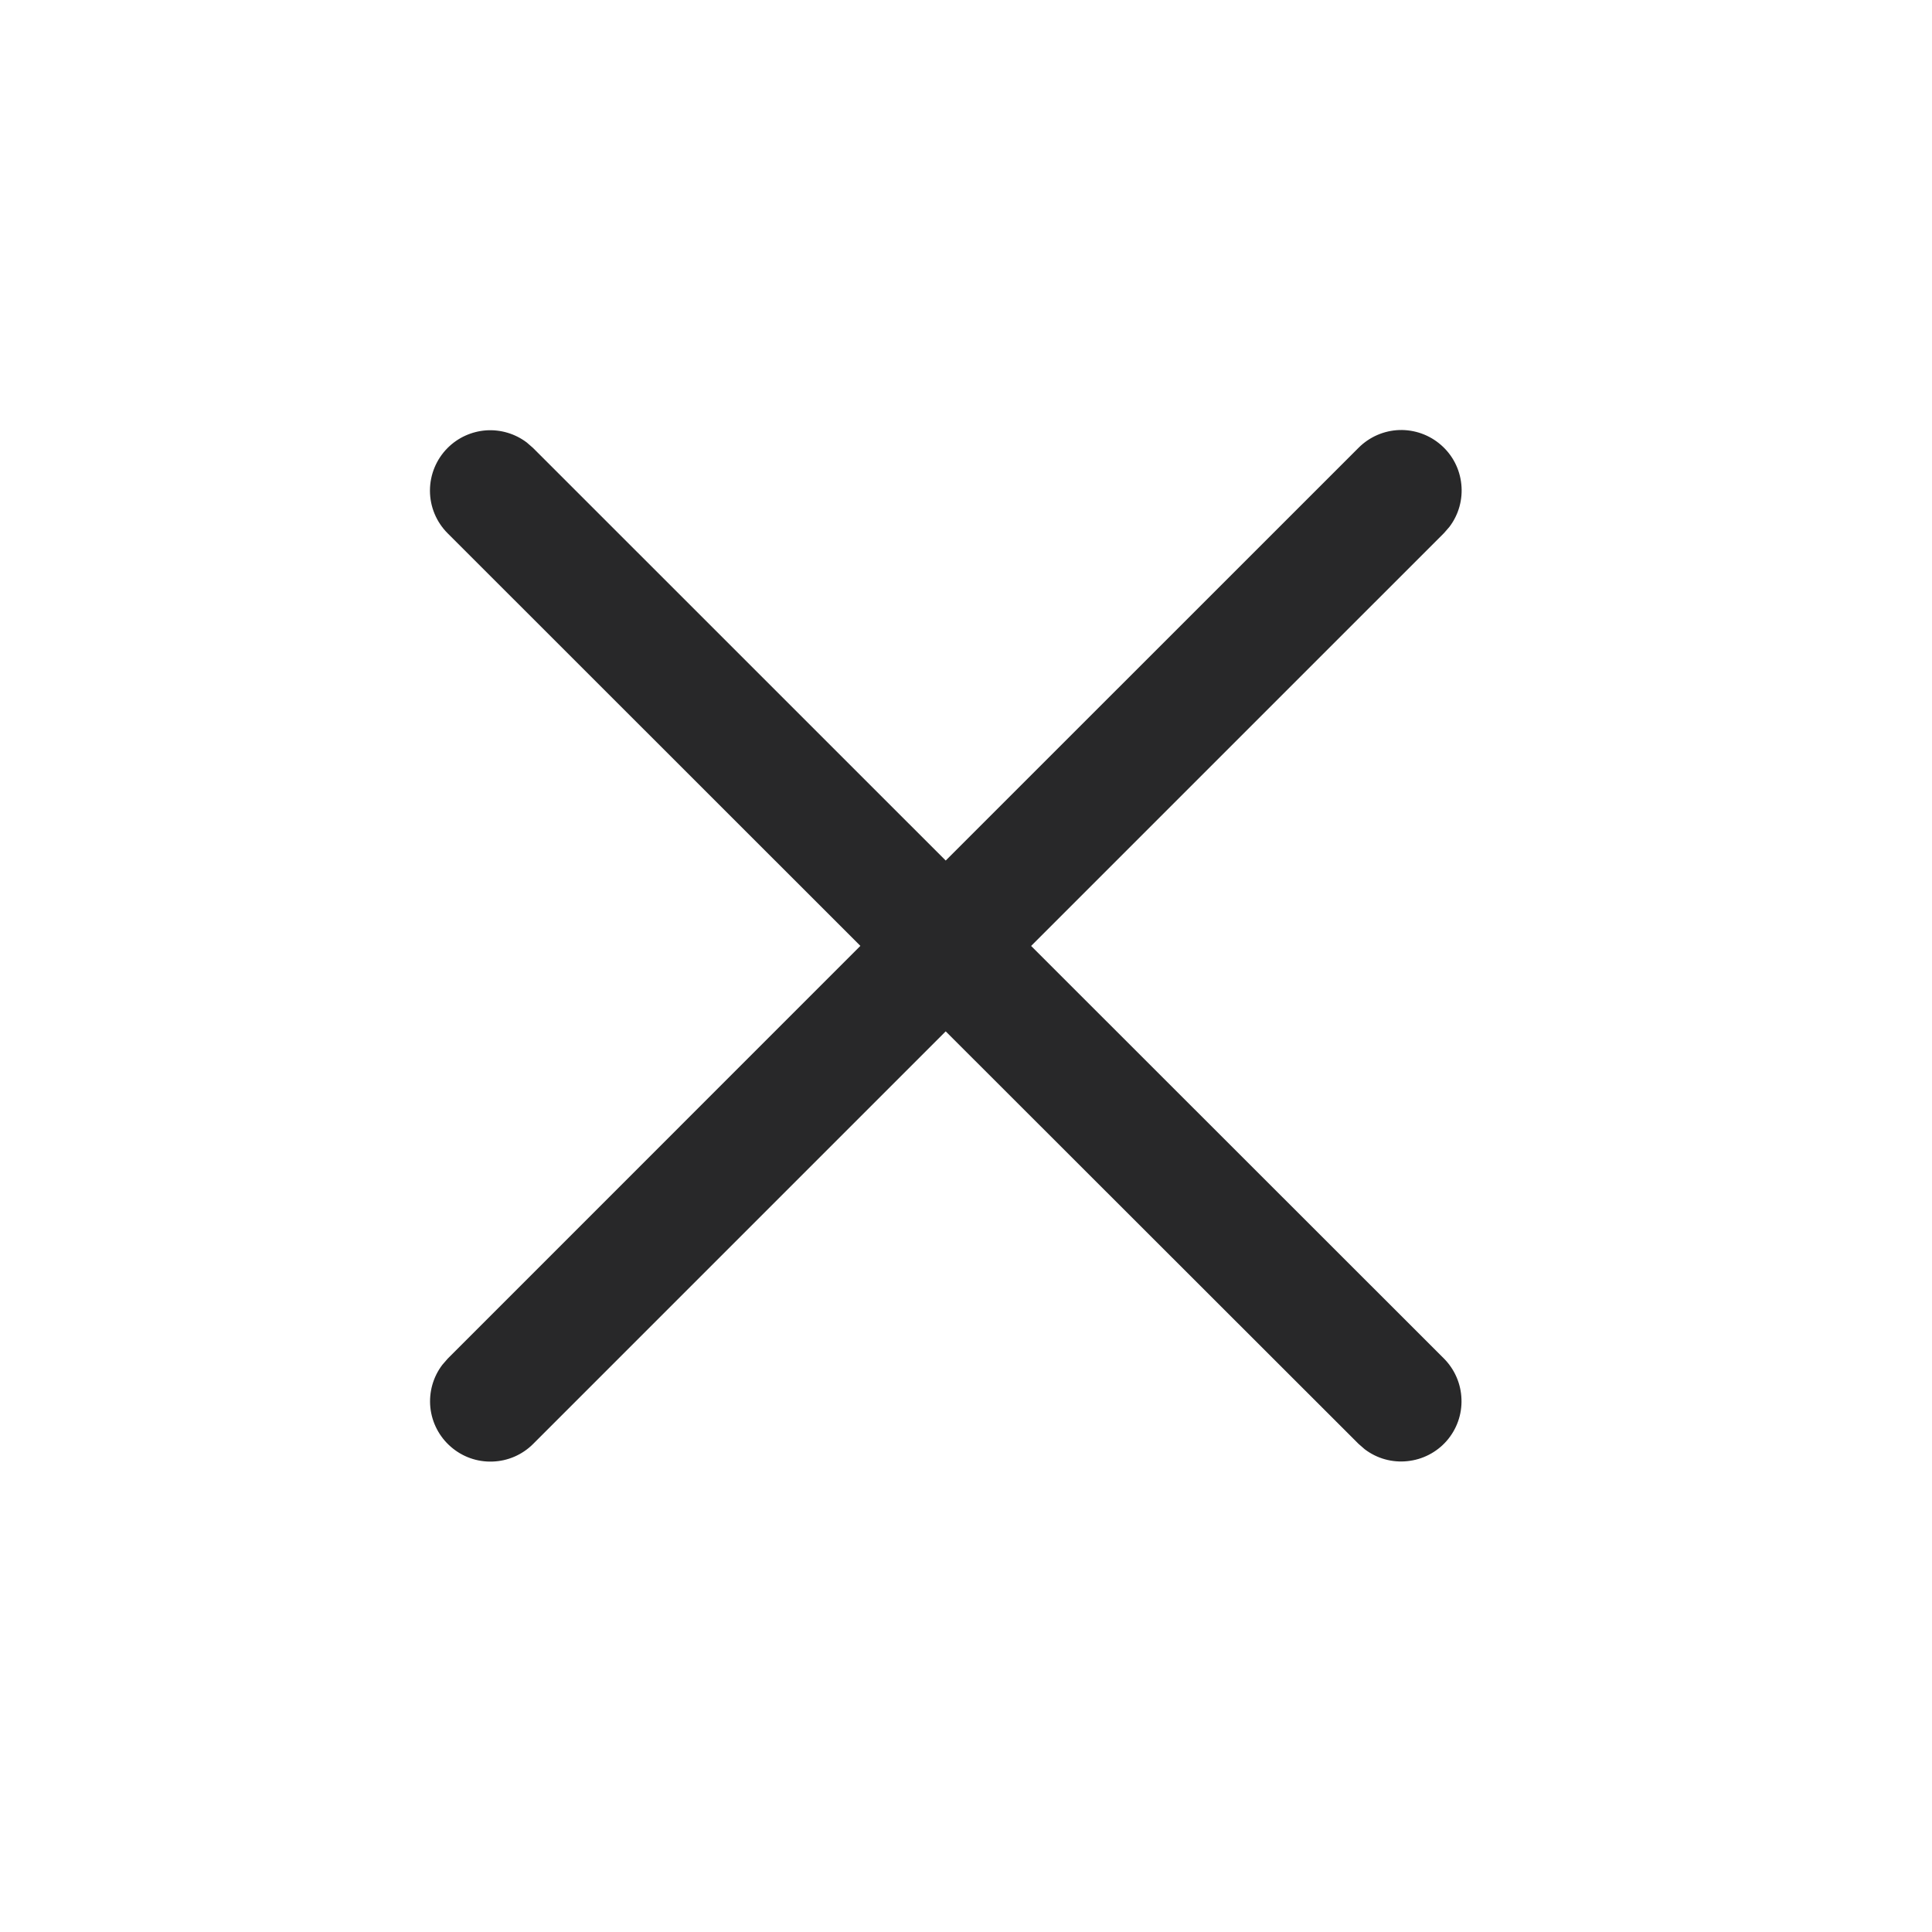
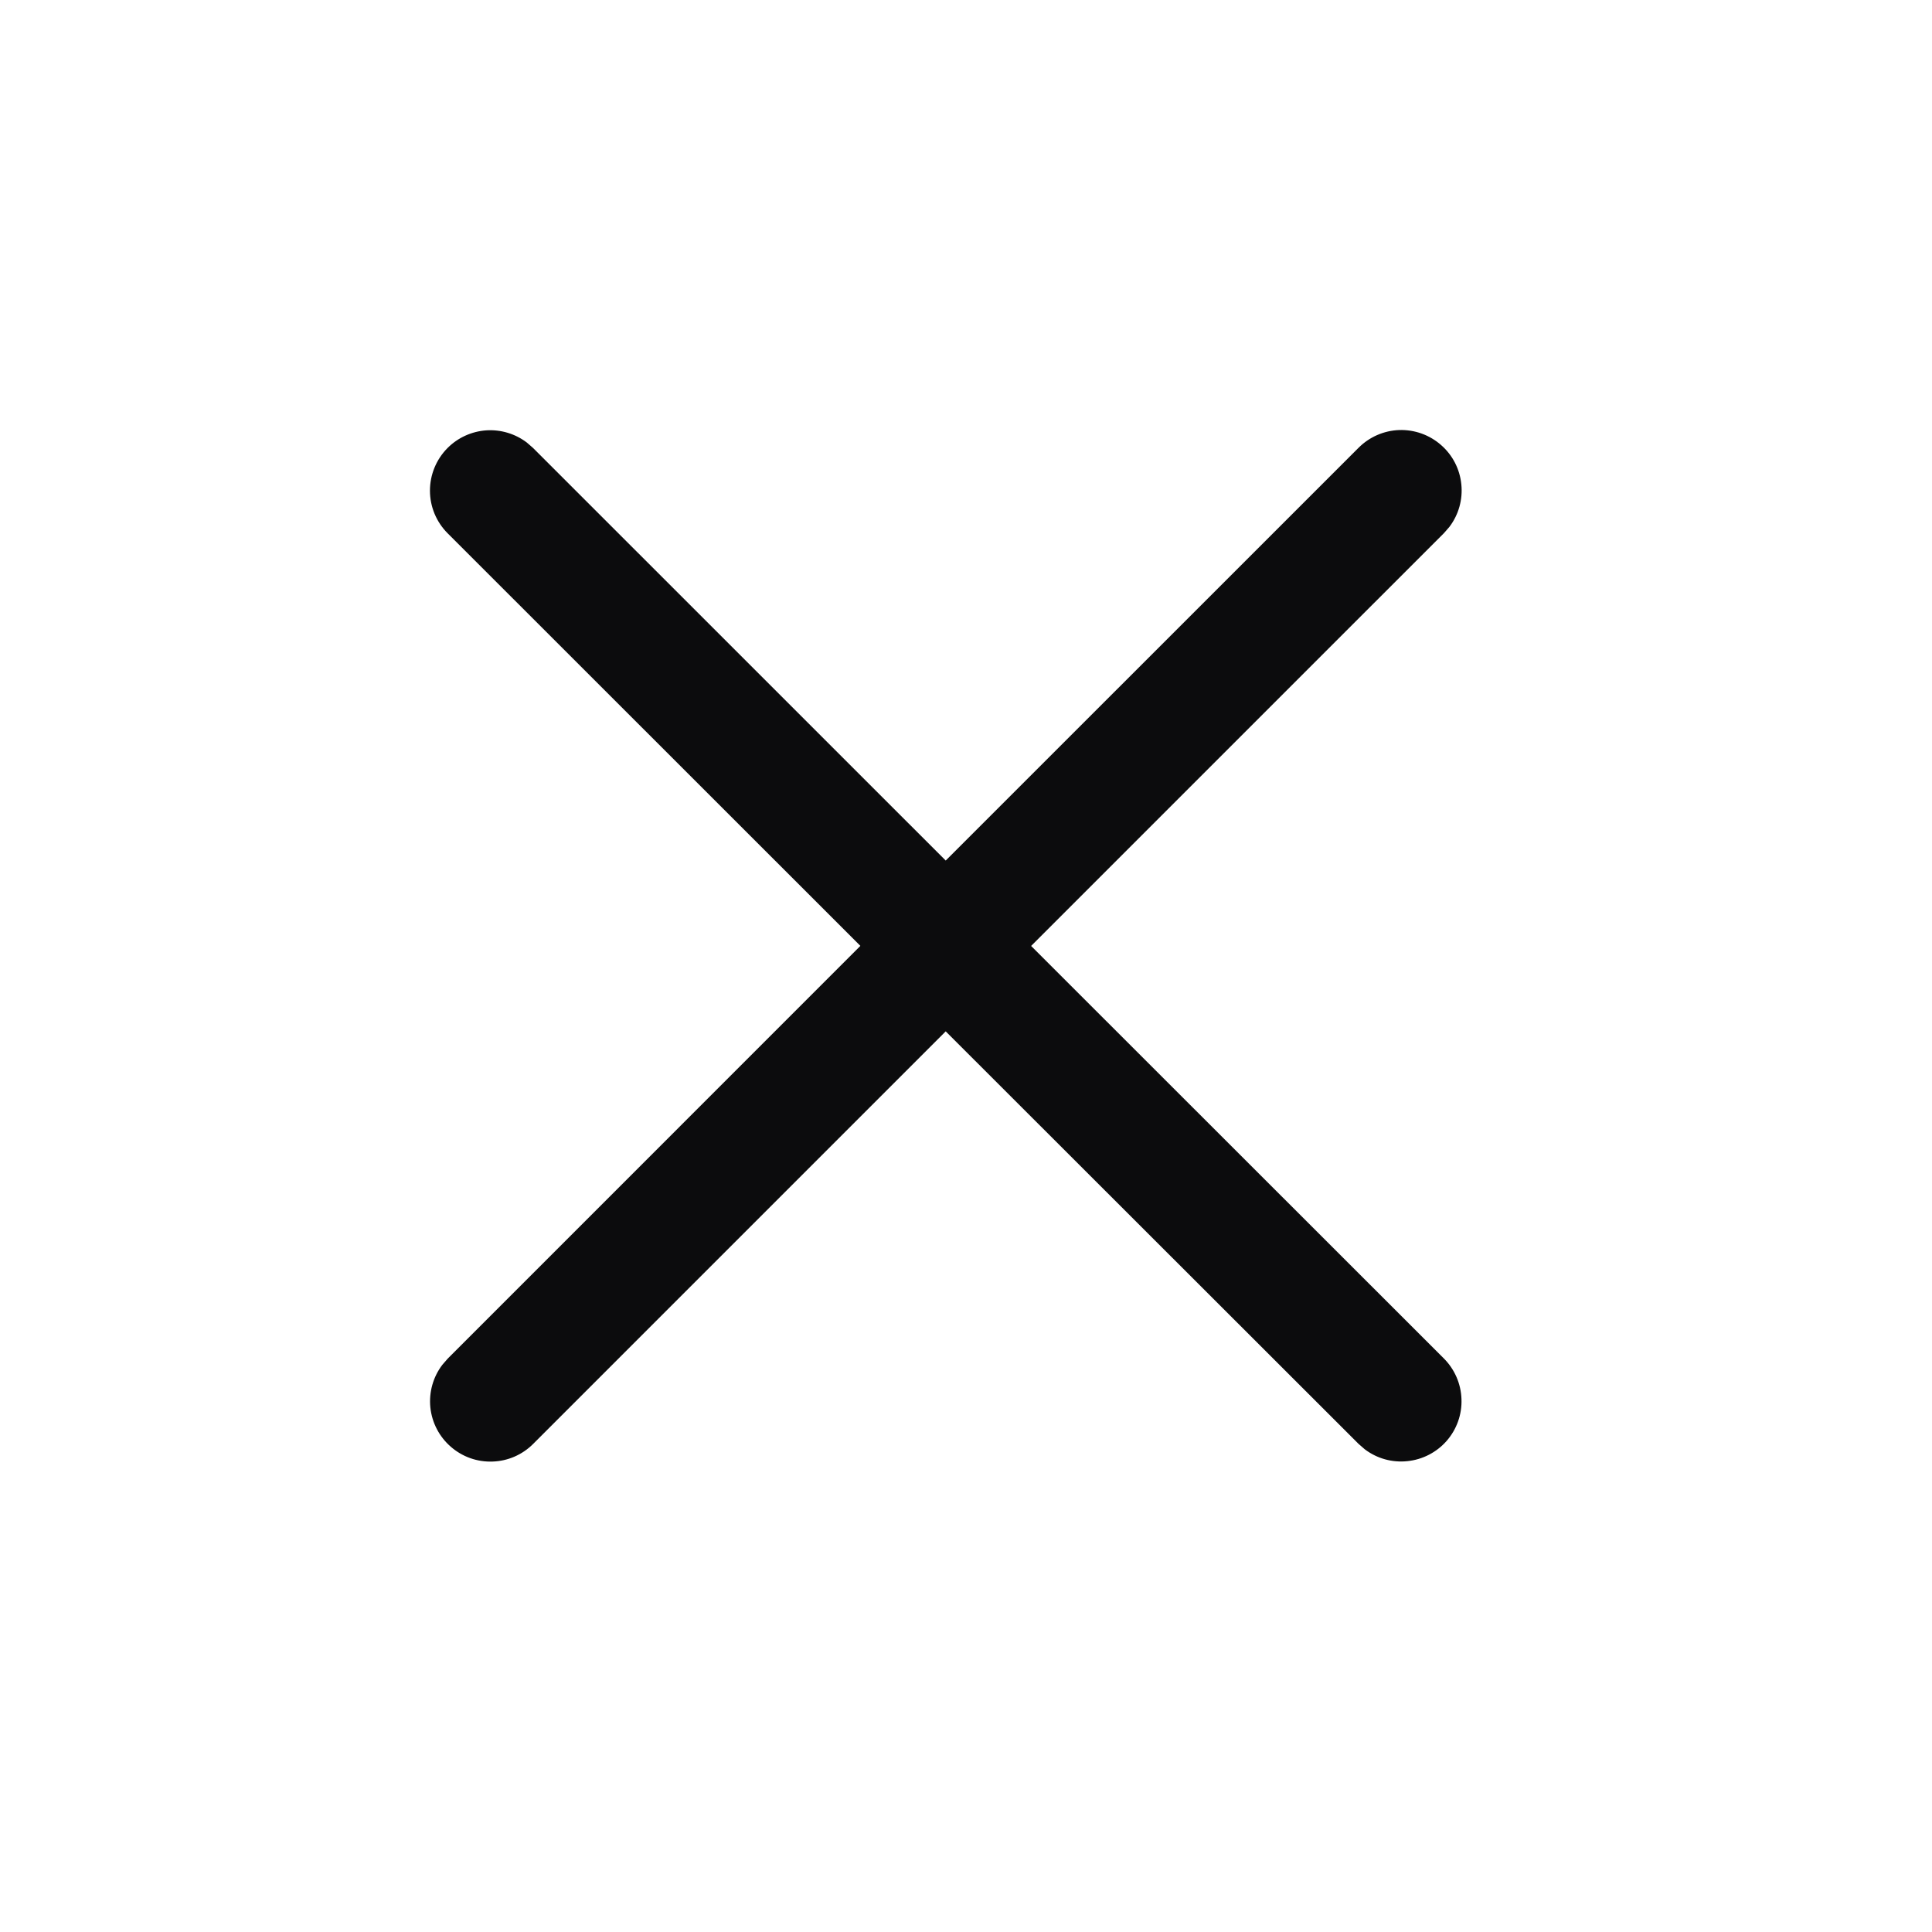
<svg xmlns="http://www.w3.org/2000/svg" width="24" height="24" viewBox="0 0 24 24" fill="none">
  <g id="General/ico_close_24_bk">
-     <path id="Vector" d="M5.561 5.564C5.689 5.436 5.859 5.359 6.04 5.346C6.221 5.334 6.4 5.388 6.544 5.497L6.621 5.564L11.748 10.69L16.877 5.562C17.012 5.427 17.192 5.349 17.382 5.342C17.572 5.336 17.757 5.402 17.9 5.527C18.044 5.652 18.134 5.826 18.153 6.015C18.173 6.204 18.12 6.394 18.005 6.545L17.938 6.622L12.809 11.751L17.937 16.876C18.071 17.011 18.149 17.191 18.155 17.381C18.162 17.571 18.096 17.756 17.971 17.899C17.846 18.042 17.671 18.132 17.482 18.151C17.293 18.171 17.104 18.118 16.953 18.003L16.876 17.936L11.748 12.812L6.623 17.937C6.488 18.072 6.308 18.15 6.118 18.156C5.928 18.163 5.743 18.097 5.6 17.972C5.456 17.847 5.366 17.673 5.346 17.484C5.327 17.294 5.38 17.105 5.495 16.954L5.562 16.877L10.688 11.75L5.561 6.625C5.42 6.484 5.341 6.294 5.341 6.095C5.341 5.896 5.42 5.705 5.561 5.564Z" fill="#0C0C0D" fill-opacity="0.88" />
+     <path id="Vector" d="M5.561 5.564C5.689 5.436 5.859 5.359 6.04 5.346C6.221 5.334 6.4 5.388 6.544 5.497L6.621 5.564L11.748 10.69L16.877 5.562C17.012 5.427 17.192 5.349 17.382 5.342C17.572 5.336 17.757 5.402 17.9 5.527C18.044 5.652 18.134 5.826 18.153 6.015C18.173 6.204 18.12 6.394 18.005 6.545L17.938 6.622L12.809 11.751L17.937 16.876C18.071 17.011 18.149 17.191 18.155 17.381C18.162 17.571 18.096 17.756 17.971 17.899C17.846 18.042 17.671 18.132 17.482 18.151C17.293 18.171 17.104 18.118 16.953 18.003L16.876 17.936L11.748 12.812L6.623 17.937C6.488 18.072 6.308 18.15 6.118 18.156C5.928 18.163 5.743 18.097 5.6 17.972C5.456 17.847 5.366 17.673 5.346 17.484C5.327 17.294 5.38 17.105 5.495 16.954L5.562 16.877L10.688 11.75L5.561 6.625C5.42 6.484 5.341 6.294 5.341 6.095C5.341 5.896 5.42 5.705 5.561 5.564Z" fill="#0C0C0D" />
  </g>
</svg>
